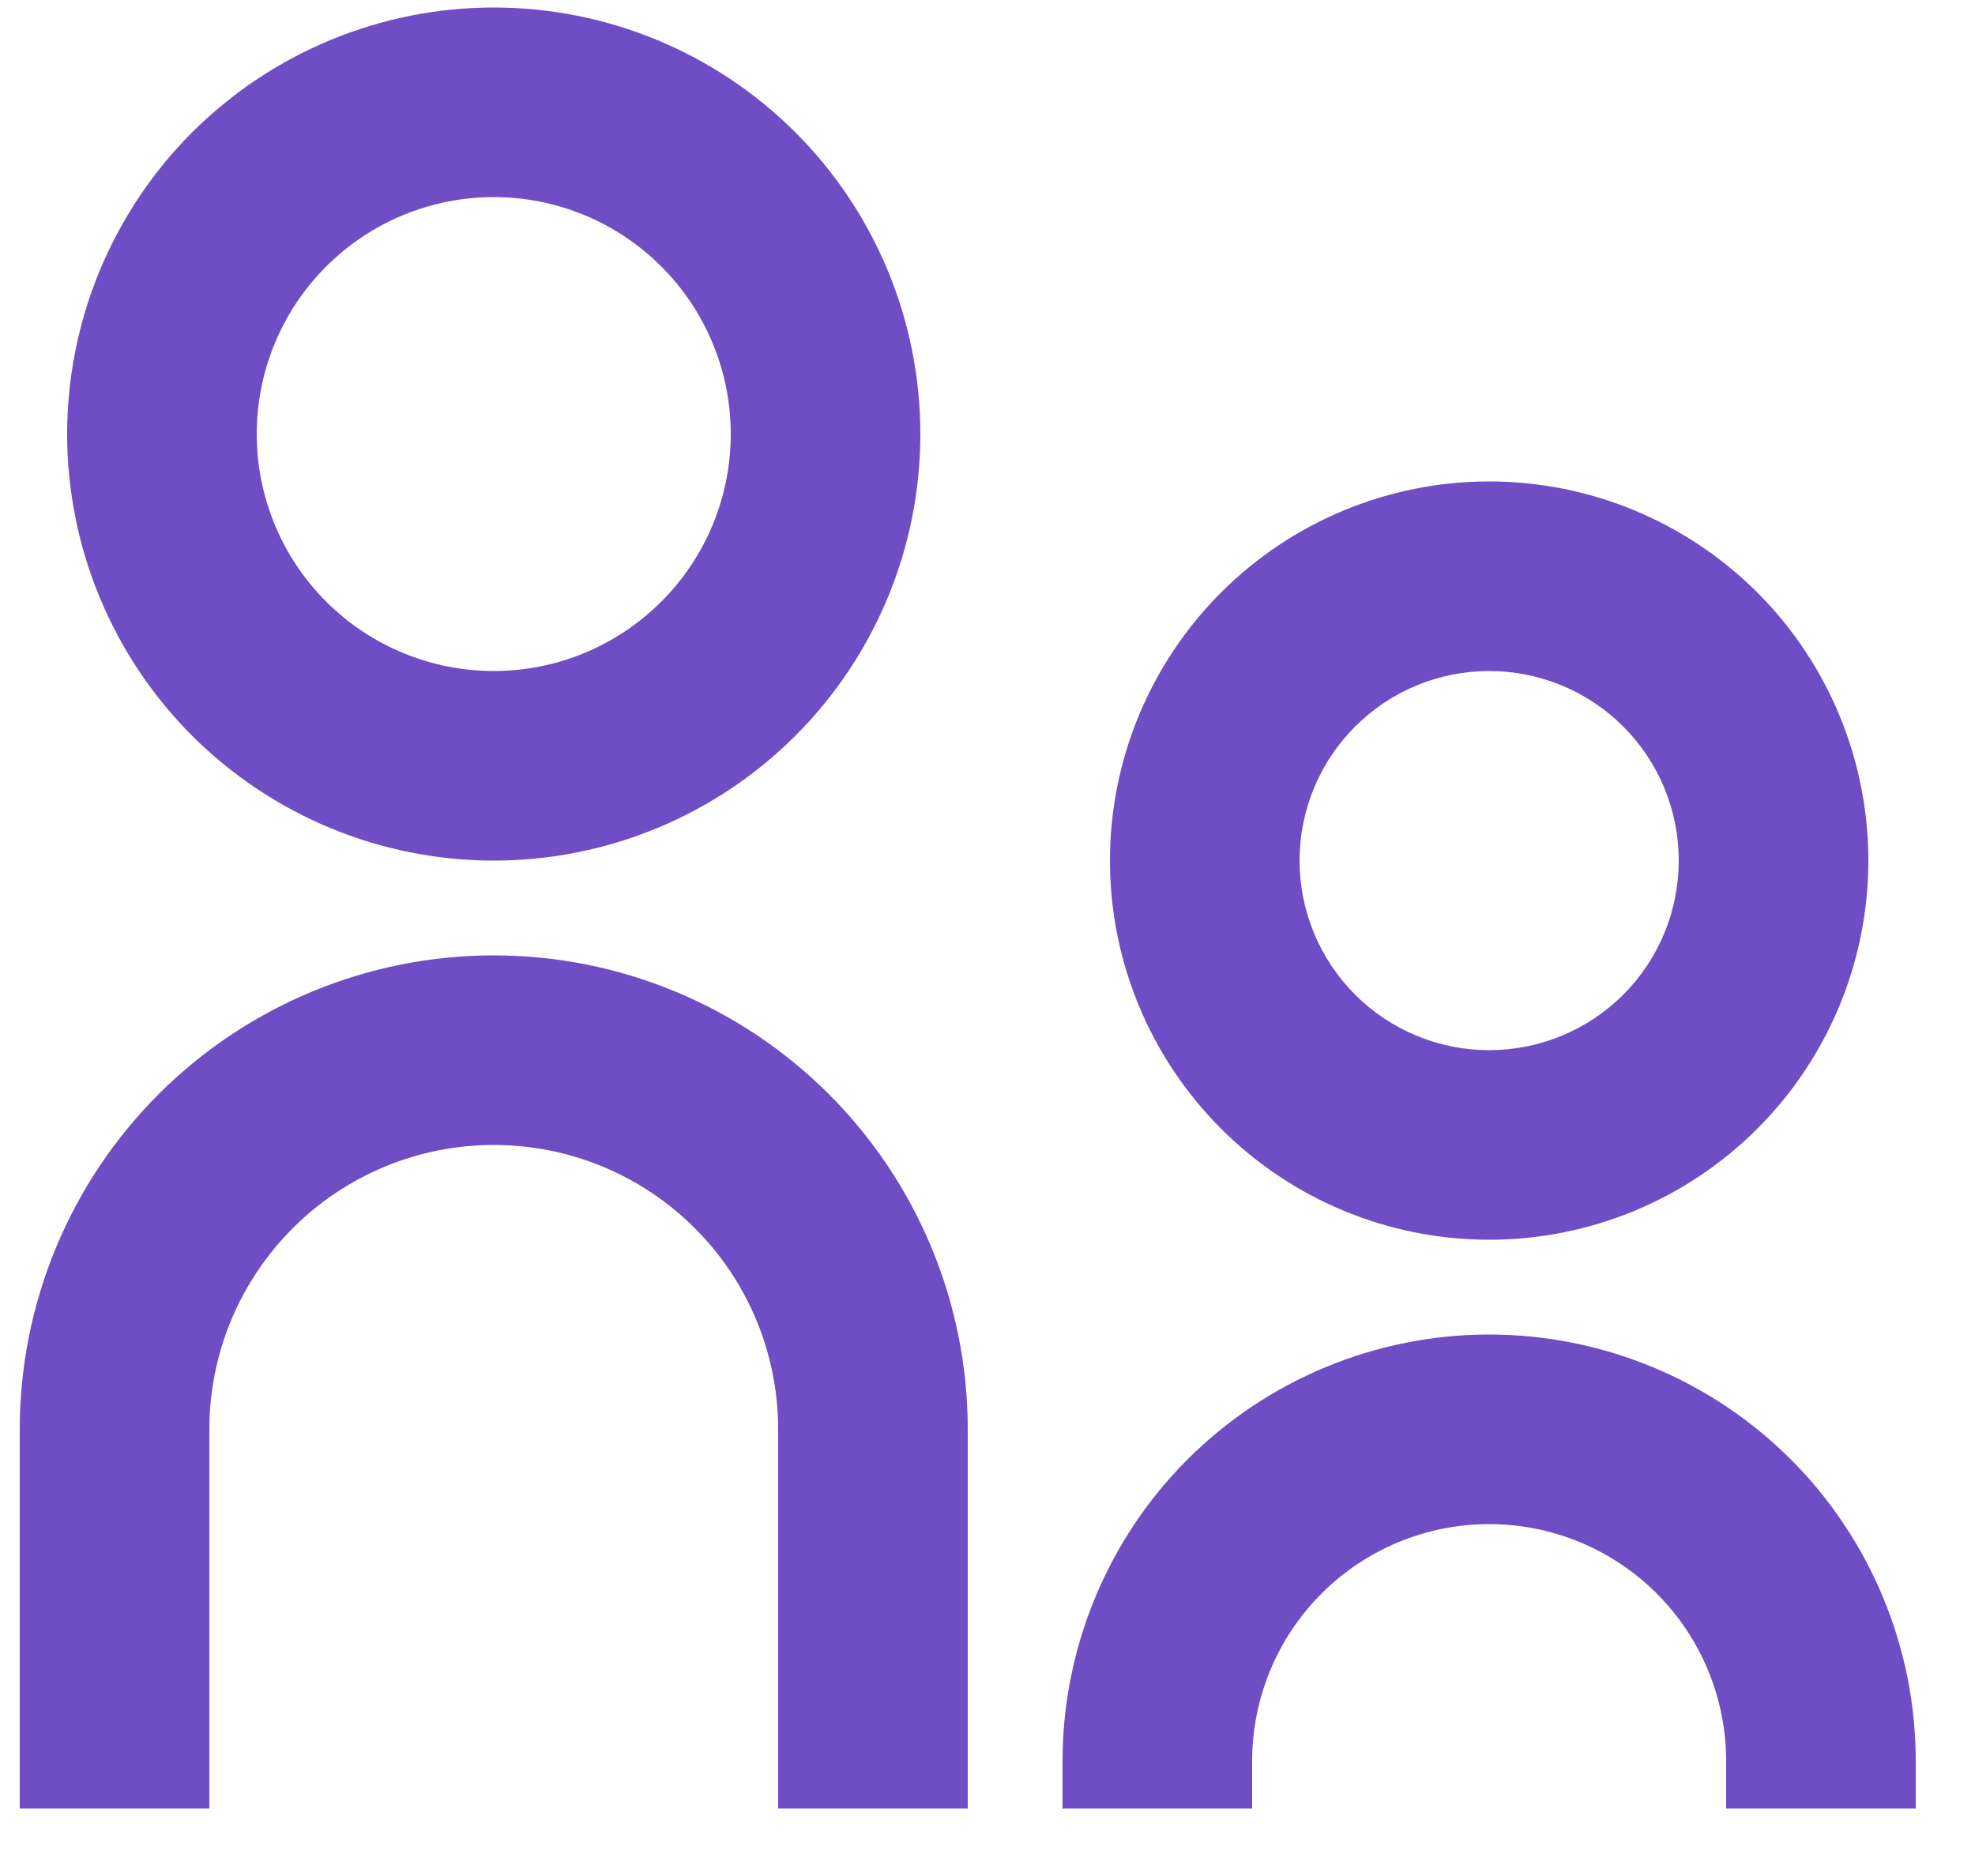
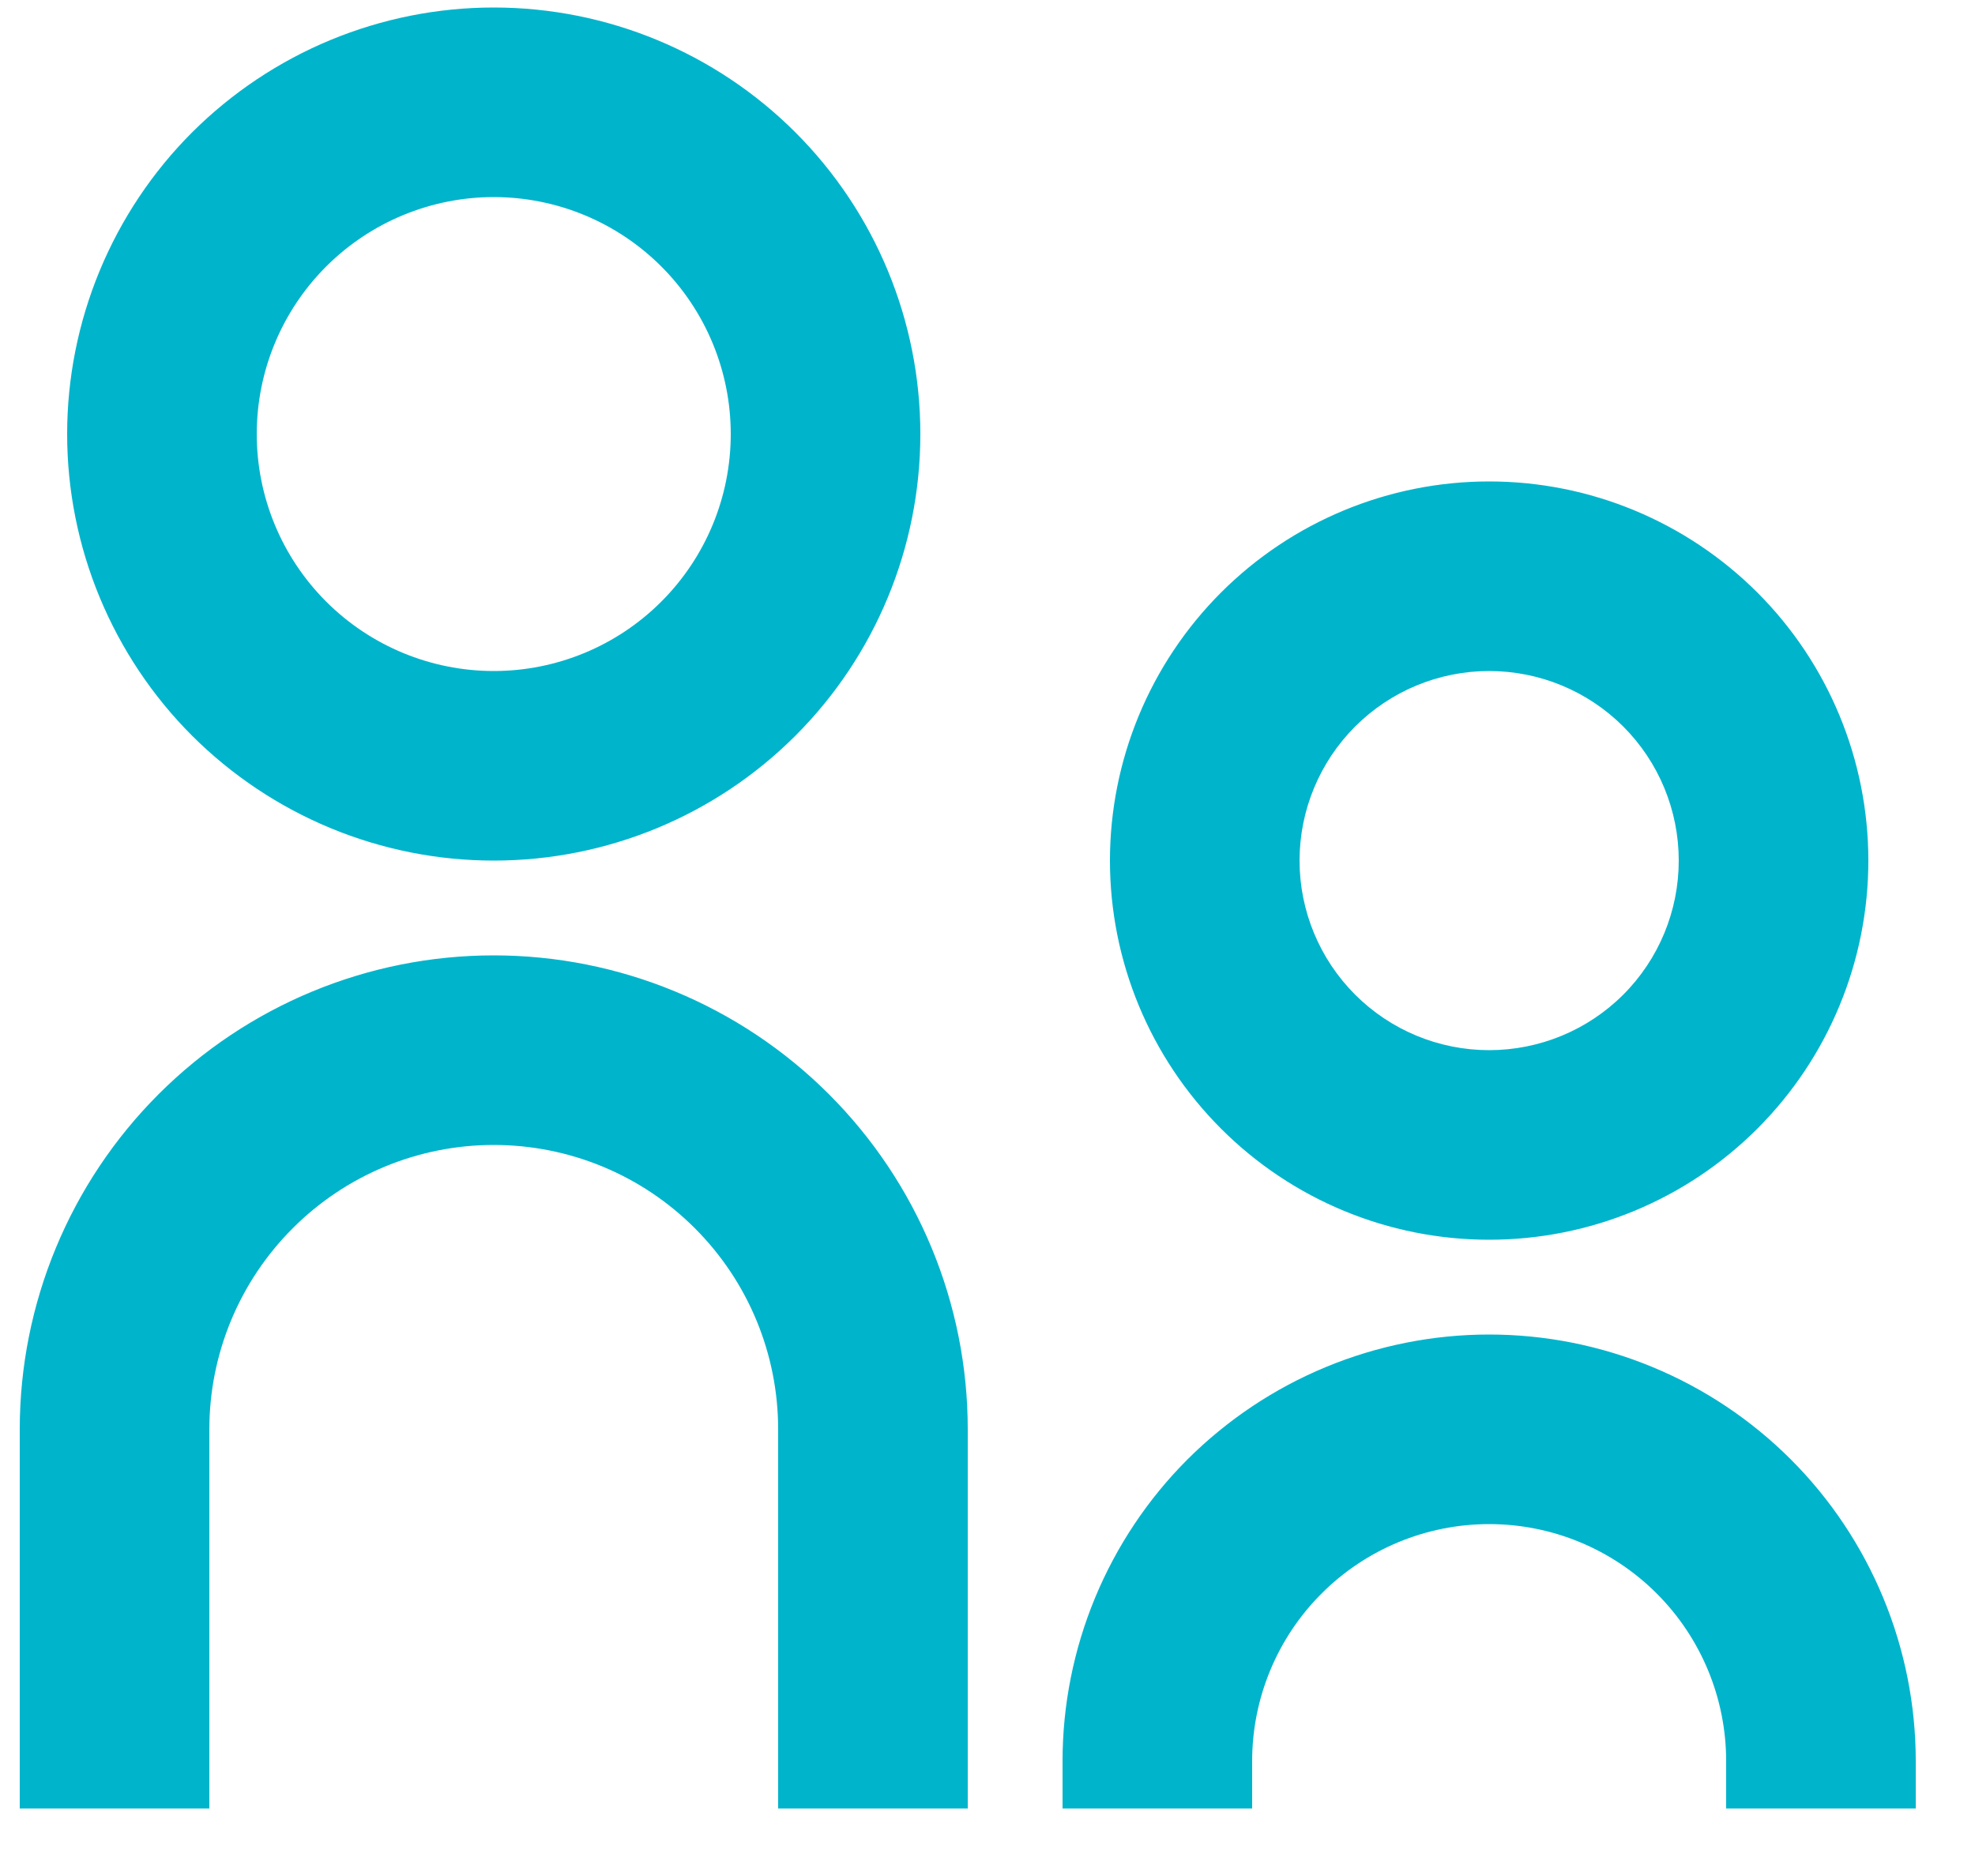
<svg xmlns="http://www.w3.org/2000/svg" width="20" height="19" viewBox="0 0 20 19" fill="none">
-   <path d="M5 6.796C5.637 6.796 6.247 6.543 6.697 6.093C7.147 5.643 7.4 5.033 7.4 4.396C7.4 3.759 7.147 3.149 6.697 2.699C6.247 2.249 5.637 1.996 5 1.996C4.364 1.996 3.753 2.249 3.303 2.699C2.853 3.149 2.6 3.759 2.6 4.396C2.6 5.033 2.853 5.643 3.303 6.093C3.753 6.543 4.364 6.796 5 6.796ZM5 8.716C4.433 8.716 3.871 8.604 3.347 8.387C2.823 8.17 2.347 7.852 1.945 7.451C1.544 7.05 1.226 6.573 1.009 6.049C0.792 5.525 0.68 4.963 0.68 4.396C0.68 3.829 0.792 3.267 1.009 2.743C1.226 2.219 1.544 1.742 1.945 1.341C2.347 0.94 2.823 0.622 3.347 0.405C3.871 0.188 4.433 0.076 5 0.076C6.146 0.076 7.245 0.531 8.055 1.341C8.865 2.151 9.32 3.25 9.32 4.396C9.32 5.542 8.865 6.641 8.055 7.451C7.245 8.261 6.146 8.716 5 8.716ZM15.08 10.636C15.589 10.636 16.078 10.434 16.438 10.074C16.798 9.714 17 9.225 17 8.716C17 8.207 16.798 7.718 16.438 7.358C16.078 6.998 15.589 6.796 15.08 6.796C14.571 6.796 14.083 6.998 13.723 7.358C13.363 7.718 13.16 8.207 13.16 8.716C13.16 9.225 13.363 9.714 13.723 10.074C14.083 10.434 14.571 10.636 15.08 10.636ZM15.08 12.556C14.062 12.556 13.085 12.152 12.365 11.431C11.645 10.711 11.24 9.734 11.24 8.716C11.24 7.698 11.645 6.721 12.365 6.001C13.085 5.281 14.062 4.876 15.08 4.876C16.099 4.876 17.075 5.281 17.796 6.001C18.516 6.721 18.92 7.698 18.92 8.716C18.92 9.734 18.516 10.711 17.796 11.431C17.075 12.152 16.099 12.556 15.08 12.556ZM17.48 18.316V17.836C17.48 17.2 17.227 16.589 16.777 16.139C16.327 15.689 15.717 15.436 15.08 15.436C14.444 15.436 13.833 15.689 13.383 16.139C12.933 16.589 12.68 17.2 12.68 17.836V18.316H10.76V17.836C10.76 17.269 10.872 16.707 11.089 16.183C11.306 15.659 11.624 15.182 12.025 14.781C12.427 14.38 12.903 14.062 13.427 13.845C13.951 13.628 14.513 13.516 15.08 13.516C15.648 13.516 16.209 13.628 16.733 13.845C17.258 14.062 17.734 14.38 18.135 14.781C18.536 15.182 18.854 15.659 19.071 16.183C19.288 16.707 19.4 17.269 19.4 17.836V18.316H17.48ZM7.88 18.316V14.476C7.88 13.712 7.577 12.98 7.037 12.44C6.497 11.899 5.764 11.596 5 11.596C4.236 11.596 3.504 11.899 2.964 12.44C2.424 12.98 2.12 13.712 2.12 14.476V18.316H0.2V14.476C0.2 13.203 0.706 11.982 1.606 11.082C2.506 10.182 3.727 9.676 5 9.676C6.273 9.676 7.494 10.182 8.394 11.082C9.294 11.982 9.8 13.203 9.8 14.476V18.316H7.88Z" fill="#6F4DC4" />
+   <path d="M5 6.796C5.637 6.796 6.247 6.543 6.697 6.093C7.147 5.643 7.4 5.033 7.4 4.396C7.4 3.759 7.147 3.149 6.697 2.699C6.247 2.249 5.637 1.996 5 1.996C4.364 1.996 3.753 2.249 3.303 2.699C2.853 3.149 2.6 3.759 2.6 4.396C2.6 5.033 2.853 5.643 3.303 6.093C3.753 6.543 4.364 6.796 5 6.796ZM5 8.716C4.433 8.716 3.871 8.604 3.347 8.387C2.823 8.17 2.347 7.852 1.945 7.451C1.544 7.05 1.226 6.573 1.009 6.049C0.792 5.525 0.68 4.963 0.68 4.396C0.68 3.829 0.792 3.267 1.009 2.743C1.226 2.219 1.544 1.742 1.945 1.341C2.347 0.94 2.823 0.622 3.347 0.405C3.871 0.188 4.433 0.076 5 0.076C6.146 0.076 7.245 0.531 8.055 1.341C8.865 2.151 9.32 3.25 9.32 4.396C9.32 5.542 8.865 6.641 8.055 7.451C7.245 8.261 6.146 8.716 5 8.716ZM15.08 10.636C15.589 10.636 16.078 10.434 16.438 10.074C16.798 9.714 17 9.225 17 8.716C17 8.207 16.798 7.718 16.438 7.358C16.078 6.998 15.589 6.796 15.08 6.796C14.571 6.796 14.083 6.998 13.723 7.358C13.363 7.718 13.16 8.207 13.16 8.716C13.16 9.225 13.363 9.714 13.723 10.074C14.083 10.434 14.571 10.636 15.08 10.636ZM15.08 12.556C14.062 12.556 13.085 12.152 12.365 11.431C11.645 10.711 11.24 9.734 11.24 8.716C11.24 7.698 11.645 6.721 12.365 6.001C13.085 5.281 14.062 4.876 15.08 4.876C16.099 4.876 17.075 5.281 17.796 6.001C18.516 6.721 18.92 7.698 18.92 8.716C18.92 9.734 18.516 10.711 17.796 11.431C17.075 12.152 16.099 12.556 15.08 12.556ZM17.48 18.316V17.836C17.48 17.2 17.227 16.589 16.777 16.139C16.327 15.689 15.717 15.436 15.08 15.436C14.444 15.436 13.833 15.689 13.383 16.139C12.933 16.589 12.68 17.2 12.68 17.836V18.316H10.76V17.836C10.76 17.269 10.872 16.707 11.089 16.183C11.306 15.659 11.624 15.182 12.025 14.781C12.427 14.38 12.903 14.062 13.427 13.845C13.951 13.628 14.513 13.516 15.08 13.516C15.648 13.516 16.209 13.628 16.733 13.845C17.258 14.062 17.734 14.38 18.135 14.781C18.536 15.182 18.854 15.659 19.071 16.183C19.288 16.707 19.4 17.269 19.4 17.836V18.316H17.48ZM7.88 18.316V14.476C7.88 13.712 7.577 12.98 7.037 12.44C6.497 11.899 5.764 11.596 5 11.596C4.236 11.596 3.504 11.899 2.964 12.44C2.424 12.98 2.12 13.712 2.12 14.476V18.316H0.2V14.476C0.2 13.203 0.706 11.982 1.606 11.082C2.506 10.182 3.727 9.676 5 9.676C6.273 9.676 7.494 10.182 8.394 11.082C9.294 11.982 9.8 13.203 9.8 14.476V18.316H7.88Z" fill="#00B4CC" />
</svg>
